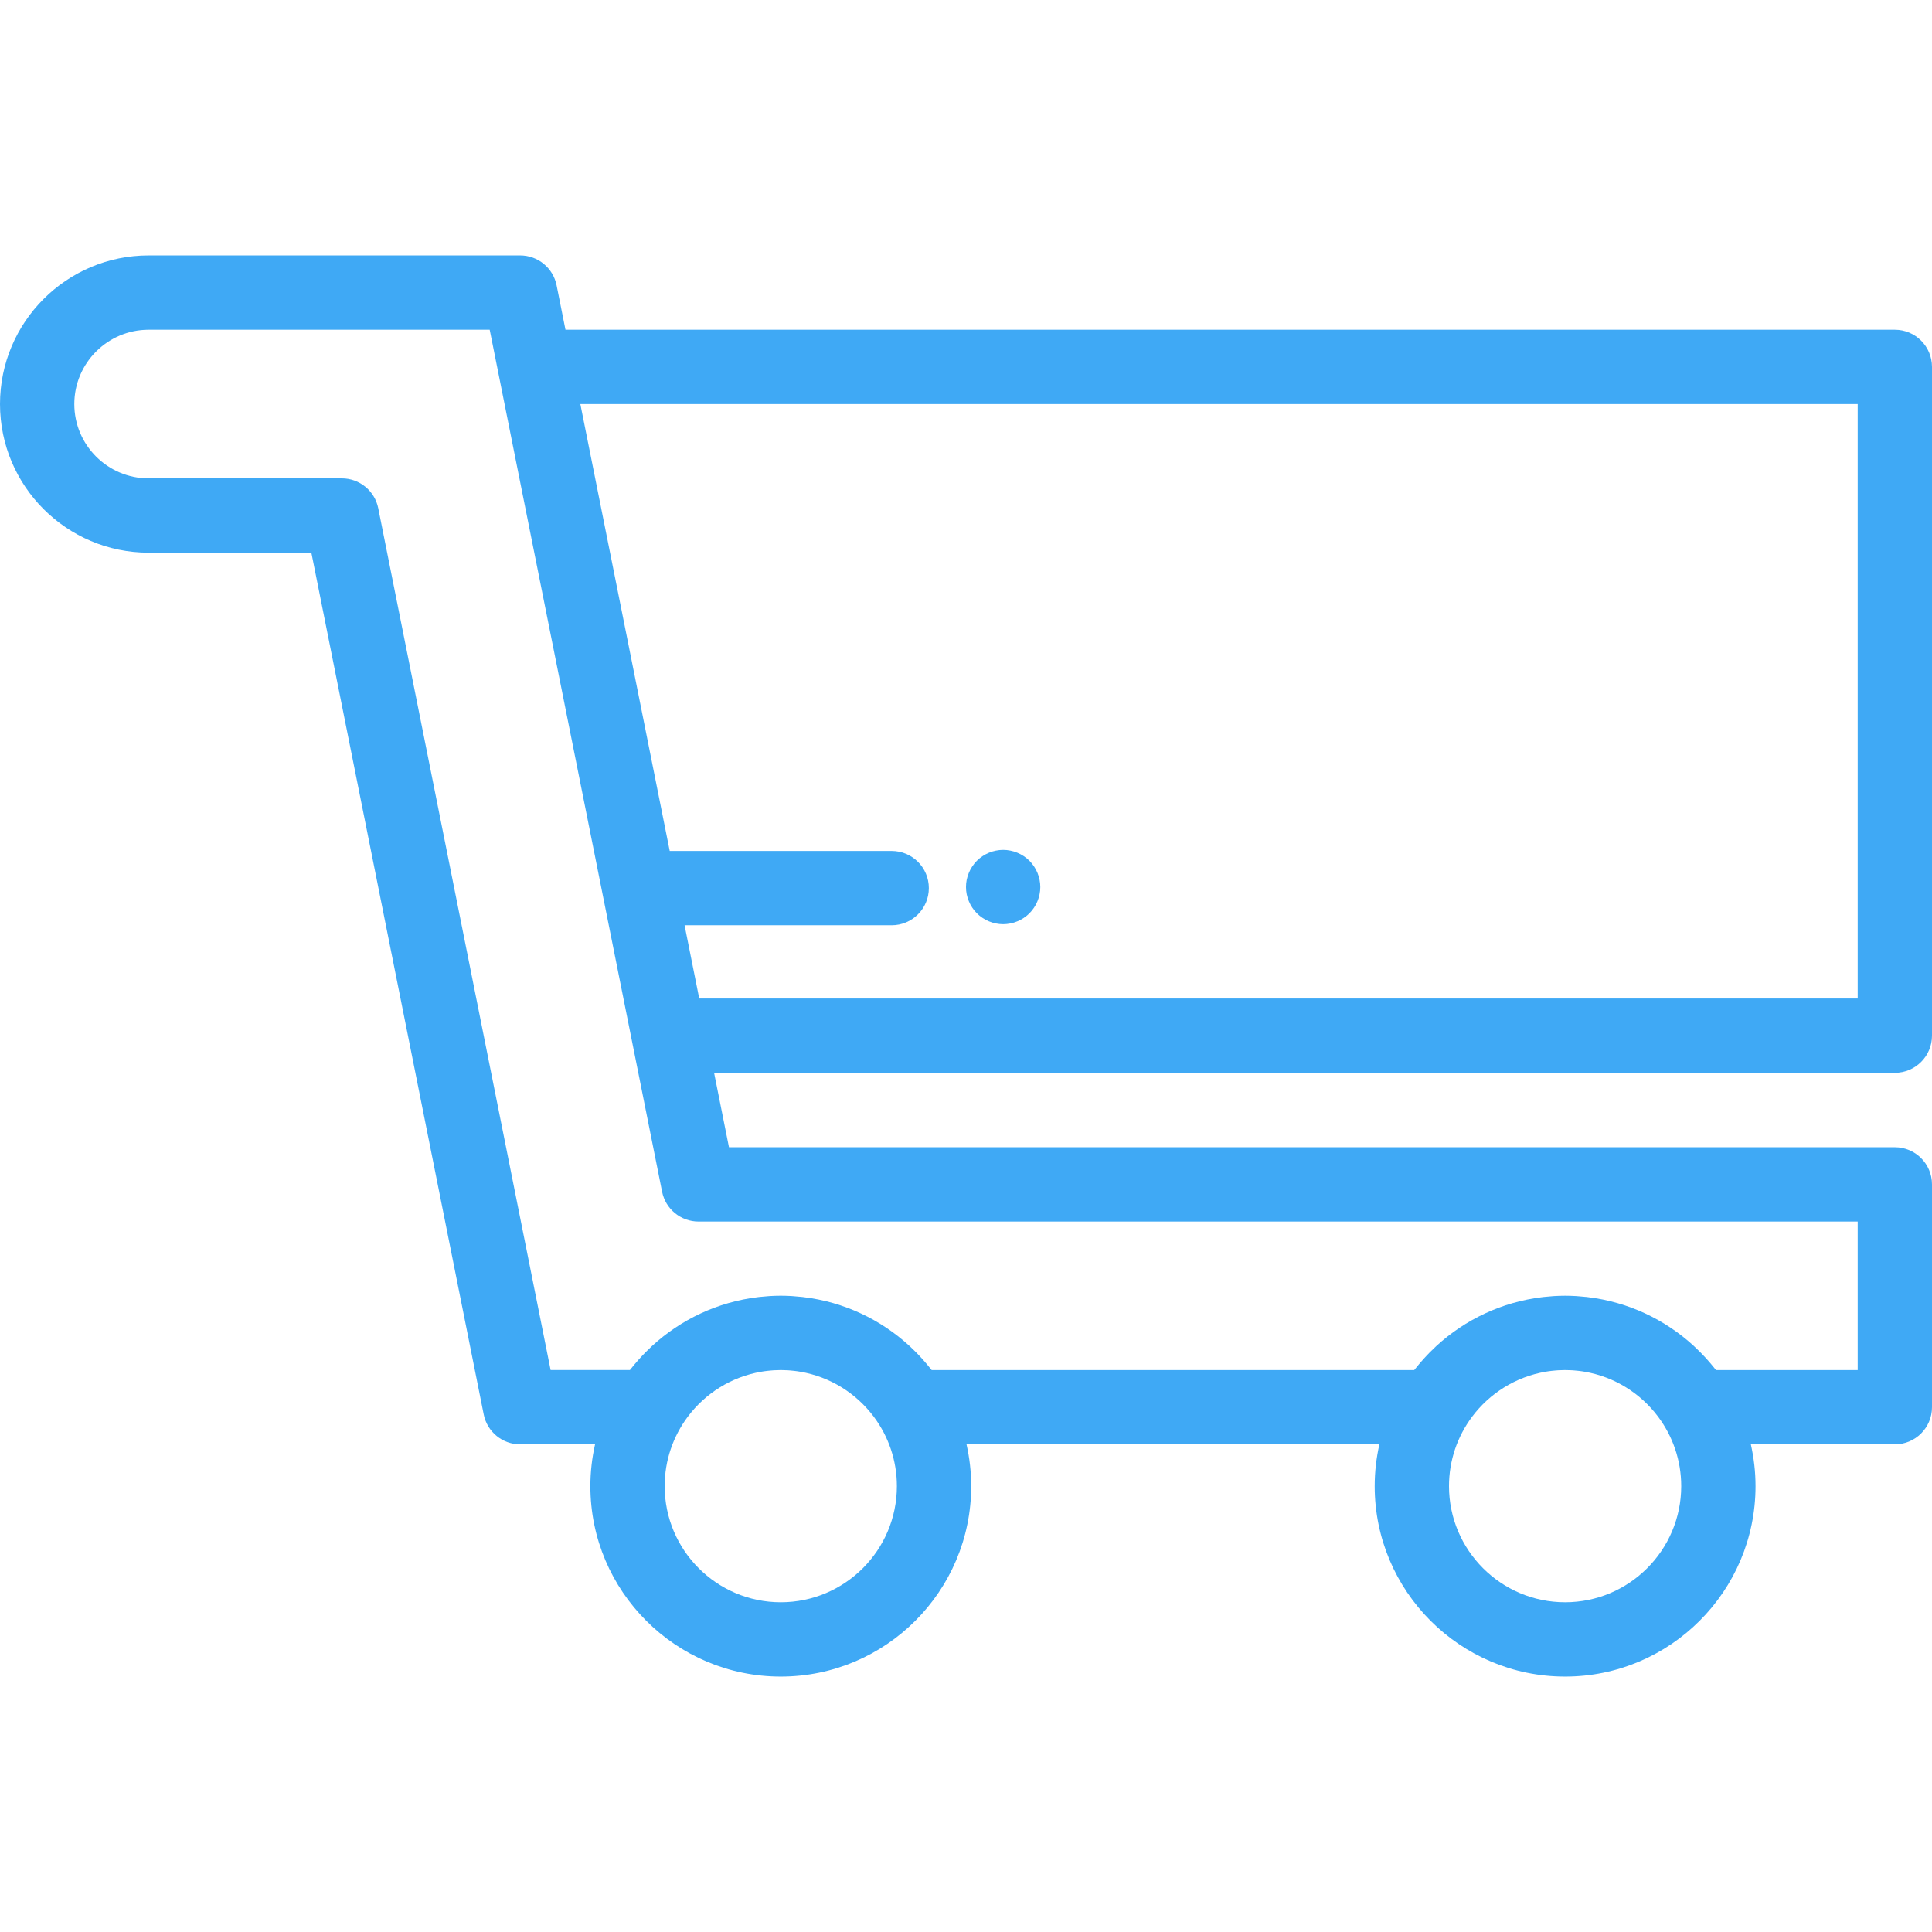
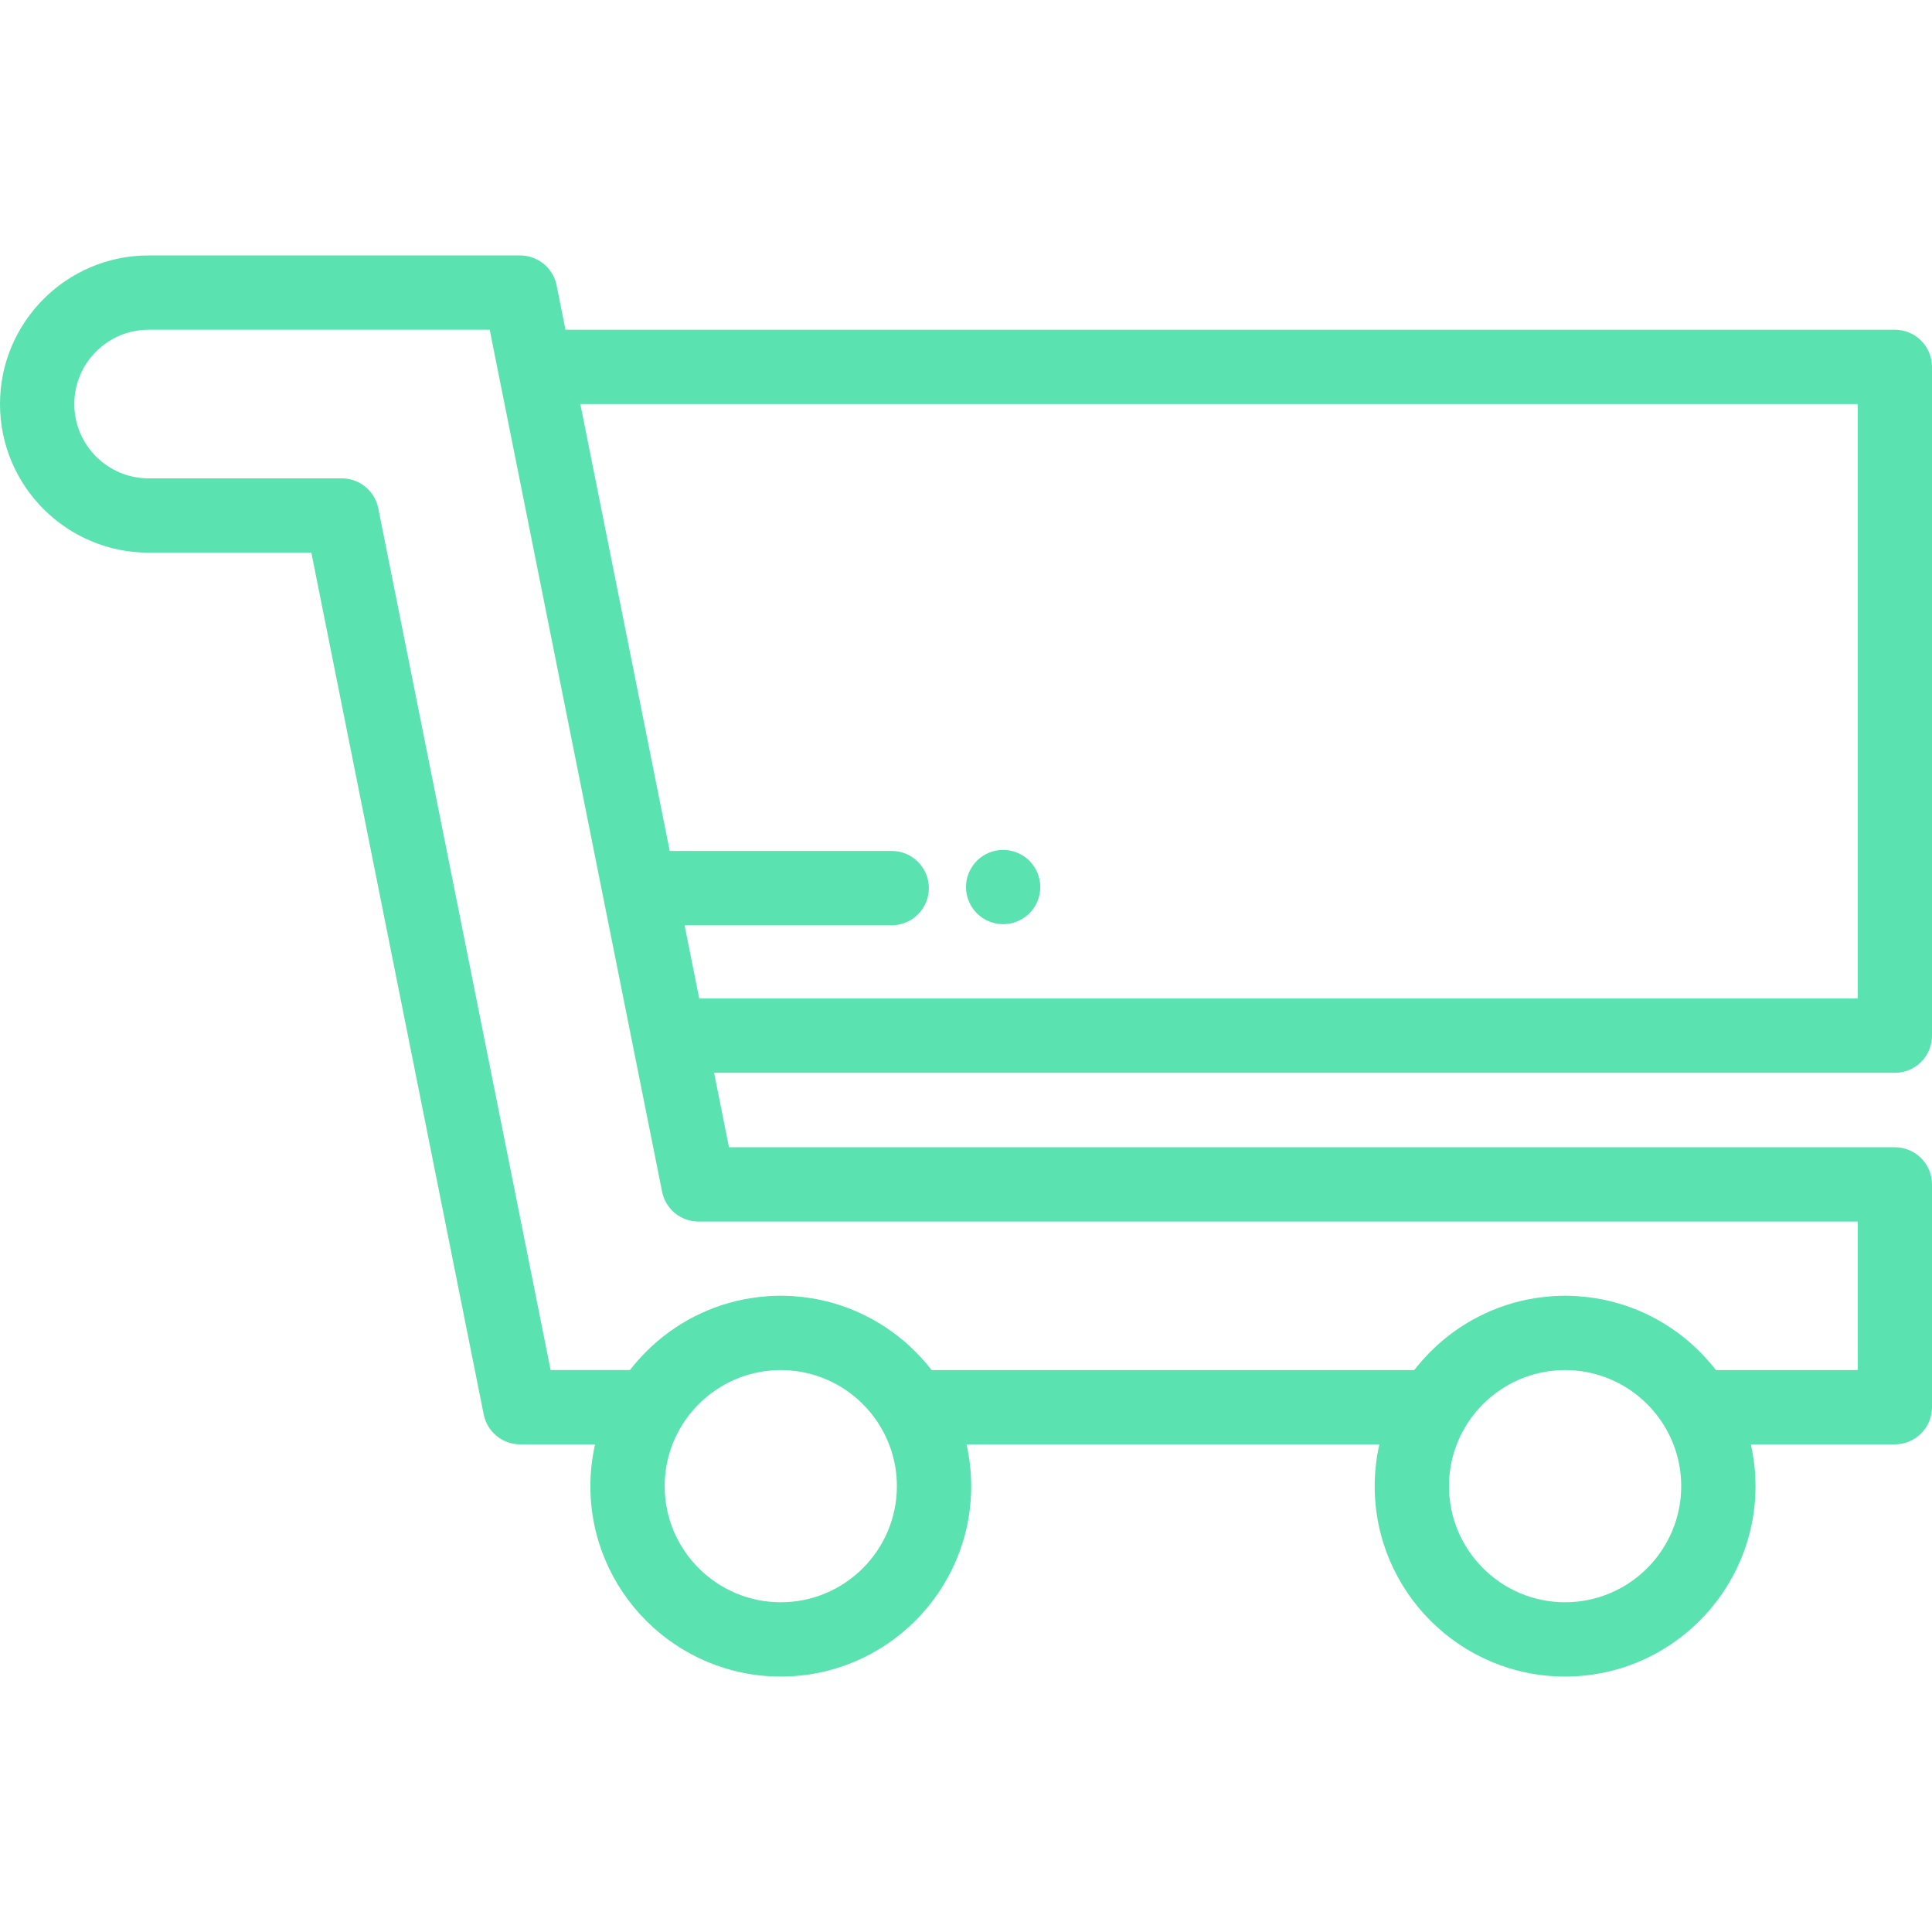
- <svg xmlns="http://www.w3.org/2000/svg" version="1.1" id="Capa_1" x="0px" y="0px" viewBox="0 0 512 512" style="enable-background:new 0 0 512 512;" xml:space="preserve" fill="#3FA9F5">
+ <svg xmlns="http://www.w3.org/2000/svg" version="1.1" id="Capa_1" x="0px" y="0px" viewBox="0 0 512 512" style="enable-background:new 0 0 512 512;" xml:space="preserve" fill="#5AE2B1">
  <g>
    <g>
      <path d="M512,274.462V97.231c0-5.437-4.409-9.846-9.846-9.846H149.857l-2.355-11.777c-0.921-4.603-4.961-7.915-9.655-7.915H39.385    C17.668,67.692,0,85.36,0,107.077s17.668,39.385,39.385,39.385h43.128l45.679,228.392c0.921,4.603,4.961,7.915,9.655,7.915h19.848    c-0.802,3.567-1.24,7.271-1.24,11.077c0,27.825,22.636,50.462,50.462,50.462c27.825,0,50.462-22.636,50.462-50.462    c0-3.805-0.437-7.51-1.24-11.077h109.41c-0.804,3.567-1.242,7.271-1.242,11.077c0,27.825,22.636,50.462,50.462,50.462    s50.462-22.636,50.462-50.462c0-3.805-0.437-7.51-1.24-11.077h38.163c5.437,0,9.846-4.409,9.846-9.846v-59.046    c0-5.437-4.409-9.846-9.846-9.846H193.185l-3.944-19.723h312.913C507.591,284.308,512,279.899,512,274.462z M206.915,424.615    c-16.966,0-30.769-13.803-30.769-30.769c0-6.867,2.263-13.214,6.079-18.339c0.024-0.032,0.047-0.065,0.072-0.097    c4.635-6.173,11.536-10.546,19.454-11.89c0.24-0.04,0.481-0.083,0.723-0.117c0.289-0.041,0.58-0.077,0.871-0.111    c0.359-0.041,0.72-0.076,1.081-0.104c0.223-0.018,0.445-0.038,0.669-0.051c0.604-0.034,1.209-0.058,1.82-0.058    s1.216,0.024,1.819,0.058c0.224,0.013,0.447,0.034,0.67,0.051c0.361,0.029,0.721,0.063,1.079,0.104    c0.292,0.034,0.584,0.069,0.874,0.111c0.24,0.034,0.479,0.077,0.718,0.116c7.928,1.345,14.836,5.725,19.472,11.909    c0.013,0.018,0.027,0.035,0.039,0.053c3.828,5.13,6.098,11.487,6.098,18.366C237.684,410.812,223.882,424.615,206.915,424.615z     M414.769,424.615c-16.966,0-30.769-13.803-30.769-30.769c0-6.867,2.263-13.214,6.079-18.339c0.024-0.032,0.047-0.065,0.072-0.097    c4.635-6.173,11.536-10.546,19.455-11.89c0.24-0.04,0.481-0.083,0.723-0.117c0.289-0.041,0.58-0.077,0.871-0.111    c0.359-0.041,0.72-0.076,1.081-0.104c0.223-0.018,0.445-0.038,0.669-0.051c0.604-0.034,1.209-0.058,1.82-0.058    s1.216,0.024,1.82,0.058c0.224,0.013,0.446,0.034,0.669,0.051c0.361,0.029,0.723,0.063,1.081,0.104    c0.291,0.034,0.583,0.069,0.871,0.111c0.242,0.034,0.482,0.077,0.723,0.117c7.919,1.344,14.819,5.718,19.455,11.89    c0.024,0.032,0.048,0.065,0.072,0.097c3.816,5.125,6.079,11.473,6.079,18.339C445.538,410.812,431.735,424.615,414.769,424.615z     M492.308,323.723v39.354h-37.551c-0.254-0.328-0.527-0.639-0.788-0.96c-0.165-0.204-0.331-0.408-0.499-0.609    c-0.352-0.419-0.71-0.833-1.075-1.24c-0.275-0.308-0.556-0.609-0.839-0.91c-0.288-0.305-0.573-0.612-0.867-0.91    c-0.555-0.564-1.124-1.114-1.706-1.651c-0.038-0.035-0.074-0.073-0.112-0.107c-7.596-6.977-17.33-11.652-28.093-12.936    c-0.094-0.012-0.186-0.025-0.28-0.035c-0.799-0.091-1.605-0.161-2.414-0.214c-0.164-0.011-0.327-0.028-0.491-0.037    c-0.934-0.051-1.876-0.083-2.823-0.083s-1.888,0.032-2.823,0.083c-0.164,0.01-0.327,0.027-0.491,0.037    c-0.81,0.053-1.616,0.123-2.414,0.214c-0.094,0.011-0.186,0.024-0.28,0.035c-10.763,1.284-20.497,5.958-28.093,12.936    c-0.038,0.034-0.074,0.072-0.112,0.107c-0.581,0.537-1.15,1.087-1.706,1.651c-0.294,0.297-0.58,0.605-0.867,0.91    c-0.283,0.301-0.564,0.603-0.839,0.91c-0.365,0.407-0.723,0.82-1.075,1.24c-0.168,0.202-0.334,0.405-0.499,0.609    c-0.261,0.321-0.534,0.632-0.788,0.96H246.903c-0.254-0.329-0.528-0.64-0.79-0.963c-0.164-0.202-0.328-0.404-0.495-0.604    c-0.354-0.421-0.713-0.838-1.08-1.247c-0.272-0.304-0.548-0.601-0.827-0.898c-0.291-0.309-0.58-0.62-0.879-0.922    c-0.545-0.553-1.104-1.093-1.674-1.621c-0.049-0.044-0.096-0.093-0.145-0.138c-7.595-6.974-17.326-11.648-28.086-12.931    c-0.094-0.012-0.189-0.026-0.284-0.036c-0.799-0.091-1.603-0.161-2.412-0.214c-0.164-0.011-0.328-0.029-0.492-0.038    c-0.934-0.051-1.876-0.083-2.823-0.083c-0.948,0-1.888,0.032-2.823,0.083c-0.164,0.01-0.327,0.027-0.491,0.037    c-0.81,0.053-1.616,0.123-2.414,0.214c-0.094,0.011-0.186,0.024-0.28,0.035c-10.766,1.284-20.502,5.961-28.098,12.941    c-0.024,0.022-0.046,0.045-0.07,0.067c-0.597,0.551-1.181,1.116-1.751,1.695c-0.285,0.288-0.56,0.585-0.839,0.88    c-0.293,0.312-0.586,0.625-0.871,0.945c-0.355,0.397-0.704,0.8-1.048,1.209c-0.18,0.216-0.358,0.433-0.536,0.653    c-0.254,0.312-0.519,0.615-0.766,0.934h-21.011L100.24,134.685c-0.921-4.603-4.961-7.915-9.655-7.915h-51.2    c-10.858,0-19.692-8.834-19.692-19.692s8.834-19.692,19.692-19.692h90.39c0.004,0.018,0,0,0.004,0.018l45.68,228.405    c0.921,4.603,4.961,7.915,9.655,7.915H492.308z M492.308,264.615H185.303l-3.882-19.41h54.887c5.437,0,9.846-4.409,9.846-9.846    c0-5.437-4.409-9.846-9.846-9.846h-58.825l-23.688-118.436h338.513V264.615z" />
    </g>
  </g>
  <g>
    <g>
      <path d="M275.495,233.147c-0.118-0.62-0.315-1.242-0.561-1.841c-0.246-0.592-0.551-1.162-0.906-1.694    c-0.353-0.543-0.767-1.045-1.221-1.498c-0.453-0.453-0.955-0.866-1.497-1.221c-0.532-0.354-1.103-0.66-1.703-0.906    c-0.591-0.246-1.21-0.443-1.84-0.56c-1.27-0.267-2.58-0.257-3.85,0c-0.62,0.117-1.241,0.314-1.841,0.56    c-0.592,0.246-1.162,0.552-1.694,0.906c-0.543,0.354-1.045,0.768-1.498,1.221c-0.453,0.453-0.866,0.955-1.221,1.498    c-0.364,0.532-0.66,1.102-0.906,1.694c-0.246,0.6-0.443,1.221-0.571,1.841c-0.128,0.639-0.186,1.29-0.186,1.93    c0,0.639,0.059,1.29,0.186,1.92c0.127,0.63,0.325,1.25,0.571,1.84c0.246,0.601,0.542,1.172,0.906,1.703    c0.354,0.542,0.768,1.044,1.221,1.497c0.453,0.453,0.955,0.867,1.498,1.221c0.532,0.354,1.102,0.66,1.694,0.906    c0.601,0.246,1.221,0.443,1.841,0.561c0.639,0.128,1.29,0.197,1.93,0.197c0.639,0,1.29-0.069,1.92-0.197    c0.63-0.118,1.25-0.315,1.84-0.561c0.601-0.246,1.172-0.551,1.703-0.906c0.542-0.354,1.044-0.768,1.497-1.221    c0.454-0.453,0.867-0.955,1.221-1.497c0.354-0.532,0.66-1.103,0.906-1.703c0.246-0.591,0.443-1.21,0.561-1.84    c0.128-0.631,0.197-1.281,0.197-1.92C275.692,234.437,275.623,233.786,275.495,233.147z" />
    </g>
  </g>
  <g>
</g>
  <g>
</g>
  <g>
</g>
  <g>
</g>
  <g>
</g>
  <g>
</g>
  <g>
</g>
  <g>
</g>
  <g>
</g>
  <g>
</g>
  <g>
</g>
  <g>
</g>
  <g>
</g>
  <g>
</g>
  <g>
</g>
</svg>
